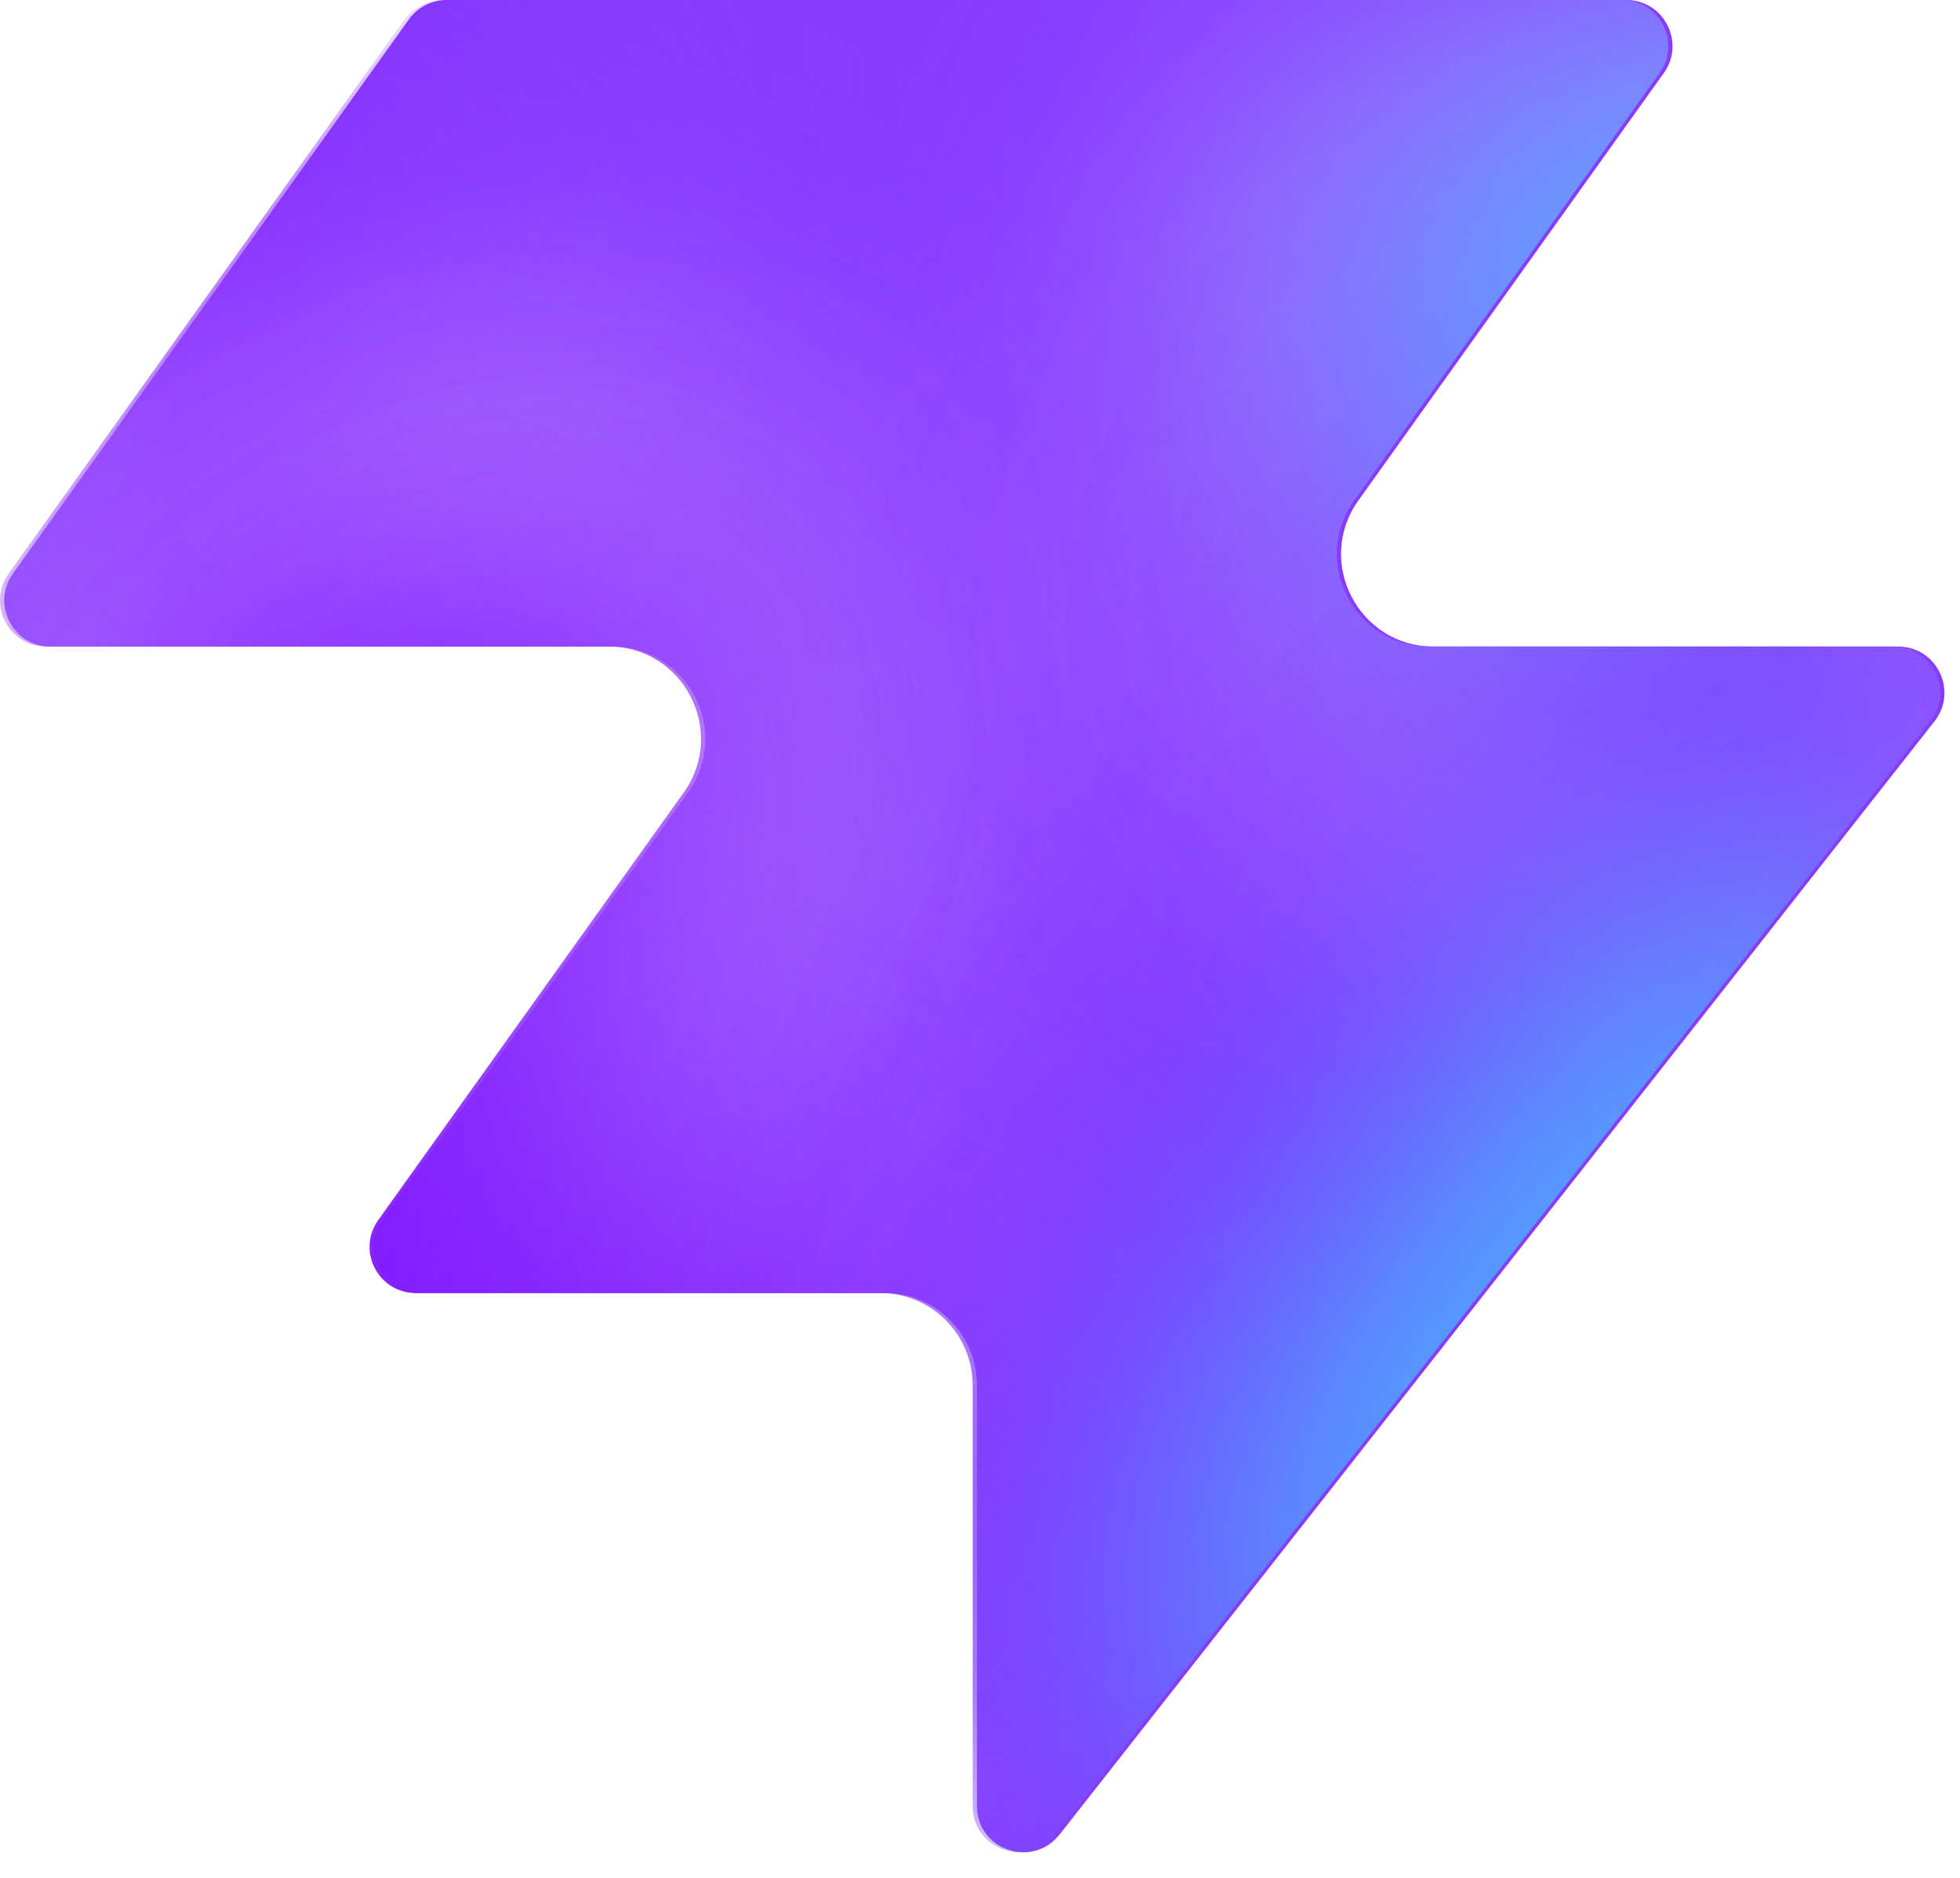
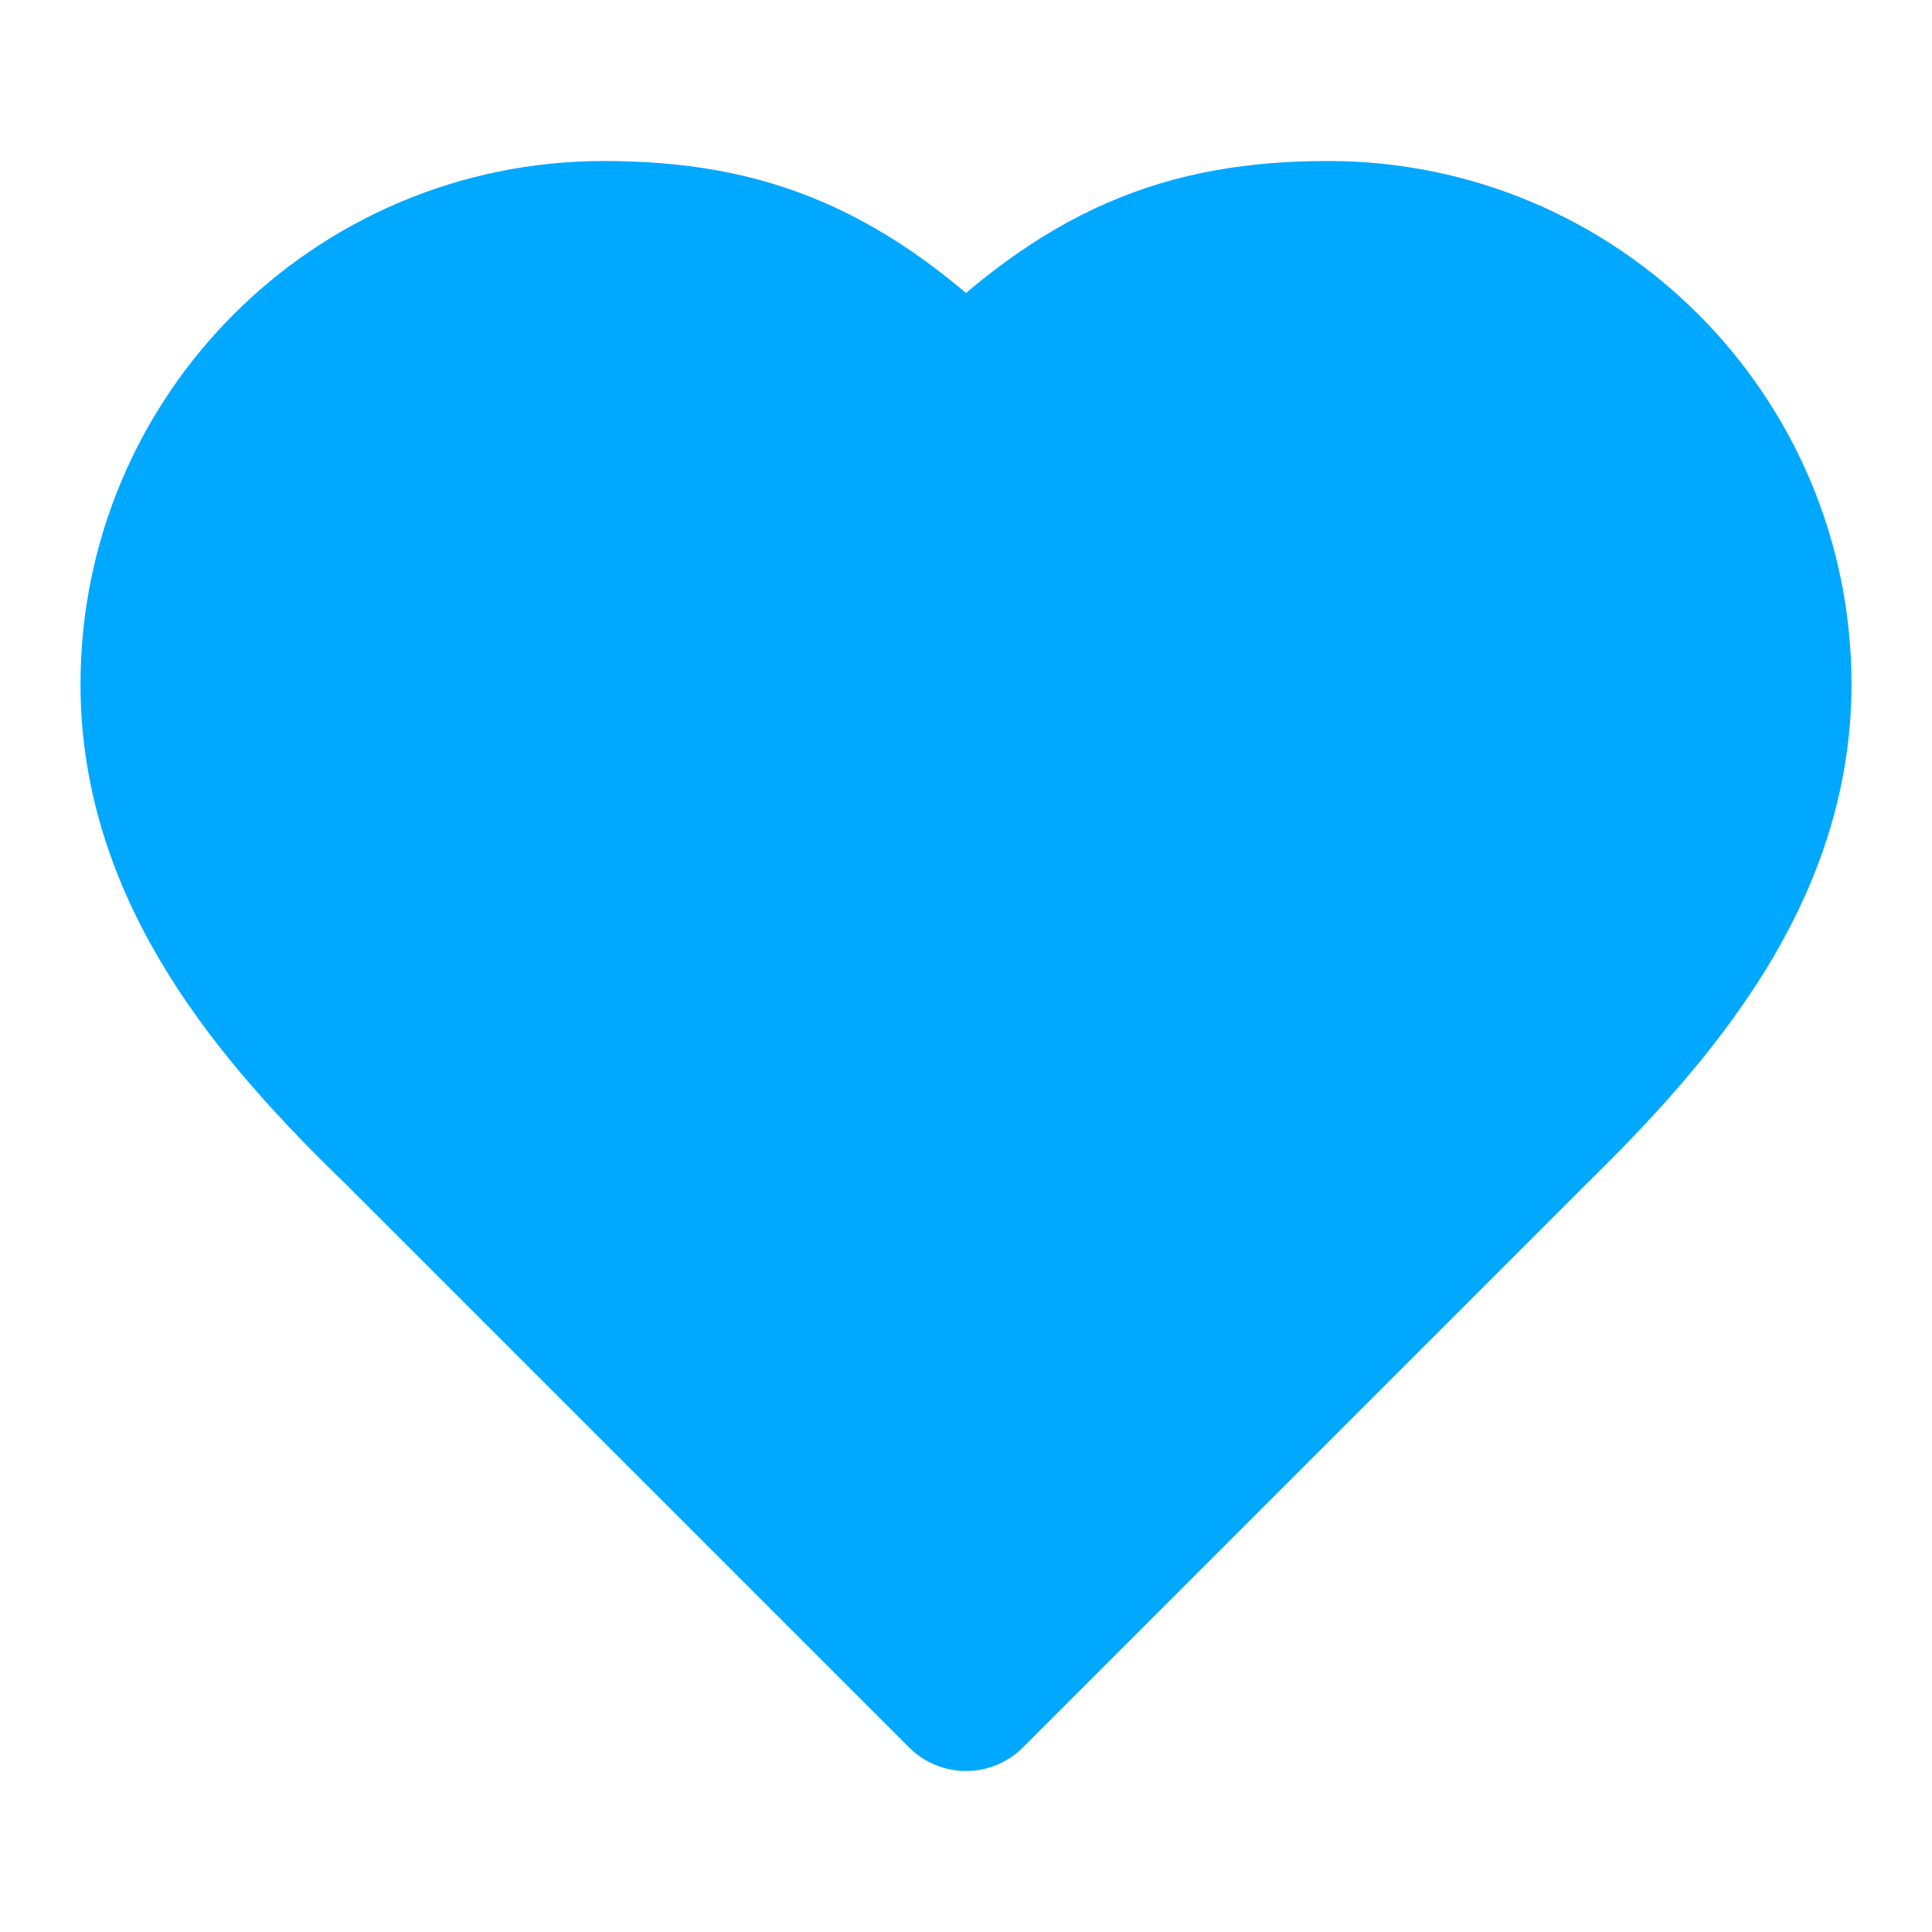
- <svg xmlns="http://www.w3.org/2000/svg" width="48" height="46" fill="none" viewBox="0 0 48 46">
-   <path fill="#863bff" d="M25.946 44.938c-.664.845-2.021.375-2.021-.698V33.937a2.26 2.26 0 0 0-2.262-2.262H10.287c-.92 0-1.456-1.04-.92-1.788l7.48-10.471c1.07-1.497 0-3.578-1.842-3.578H1.237c-.92 0-1.456-1.04-.92-1.788L10.013.474c.214-.297.556-.474.92-.474h28.894c.92 0 1.456 1.04.92 1.788l-7.48 10.471c-1.07 1.498 0 3.579 1.842 3.579h11.377c.943 0 1.473 1.088.89 1.83L25.947 44.94z" style="fill:#863bff;fill:color(display-p3 .525 .23 1);fill-opacity:1" />
-   <mask id="a" width="48" height="46" x="0" y="0" maskUnits="userSpaceOnUse" style="mask-type:alpha">
-     <path fill="#000" d="M25.842 44.938c-.664.844-2.021.375-2.021-.698V33.937a2.26 2.26 0 0 0-2.262-2.262H10.183c-.92 0-1.456-1.04-.92-1.788l7.48-10.471c1.07-1.498 0-3.579-1.842-3.579H1.133c-.92 0-1.456-1.04-.92-1.787L9.91.473c.214-.297.556-.474.92-.474h28.894c.92 0 1.456 1.04.92 1.788l-7.48 10.471c-1.07 1.498 0 3.578 1.842 3.578h11.377c.943 0 1.473 1.088.89 1.832L25.843 44.94z" style="fill:#000;fill-opacity:1" />
-   </mask>
-   <g mask="url(#a)">
-     <g filter="url(#b)">
-       <ellipse cx="5.508" cy="14.704" fill="#ede6ff" rx="5.508" ry="14.704" style="fill:#ede6ff;fill:color(display-p3 .927 .903 1);fill-opacity:1" transform="matrix(.00324 1 1 -.00324 -4.47 31.516)" />
-     </g>
-     <g filter="url(#c)">
-       <ellipse cx="10.399" cy="29.851" fill="#ede6ff" rx="10.399" ry="29.851" style="fill:#ede6ff;fill:color(display-p3 .927 .903 1);fill-opacity:1" transform="matrix(.00324 1 1 -.00324 -39.328 7.883)" />
-     </g>
-     <g filter="url(#d)">
-       <ellipse cx="5.508" cy="30.487" fill="#7e14ff" rx="5.508" ry="30.487" style="fill:#7e14ff;fill:color(display-p3 .492 .077 1);fill-opacity:1" transform="rotate(89.814 -25.913 -14.639)scale(1 -1)" />
-     </g>
-     <g filter="url(#e)">
-       <ellipse cx="5.508" cy="30.599" fill="#7e14ff" rx="5.508" ry="30.599" style="fill:#7e14ff;fill:color(display-p3 .492 .077 1);fill-opacity:1" transform="rotate(89.814 -32.644 -3.334)scale(1 -1)" />
-     </g>
-     <g filter="url(#f)">
-       <ellipse cx="5.508" cy="30.599" fill="#7e14ff" rx="5.508" ry="30.599" style="fill:#7e14ff;fill:color(display-p3 .492 .077 1);fill-opacity:1" transform="matrix(.00324 1 1 -.00324 -34.34 30.47)" />
-     </g>
-     <g filter="url(#g)">
-       <ellipse cx="14.072" cy="22.078" fill="#ede6ff" rx="14.072" ry="22.078" style="fill:#ede6ff;fill:color(display-p3 .927 .903 1);fill-opacity:1" transform="rotate(93.35 24.506 48.493)scale(-1 1)" />
-     </g>
-     <g filter="url(#h)">
-       <ellipse cx="3.47" cy="21.501" fill="#7e14ff" rx="3.47" ry="21.501" style="fill:#7e14ff;fill:color(display-p3 .492 .077 1);fill-opacity:1" transform="rotate(89.009 28.708 47.59)scale(-1 1)" />
-     </g>
-     <g filter="url(#i)">
-       <ellipse cx="3.47" cy="21.501" fill="#7e14ff" rx="3.47" ry="21.501" style="fill:#7e14ff;fill:color(display-p3 .492 .077 1);fill-opacity:1" transform="rotate(89.009 28.708 47.59)scale(-1 1)" />
-     </g>
-     <g filter="url(#j)">
-       <ellipse cx=".387" cy="8.972" fill="#7e14ff" rx="4.407" ry="29.108" style="fill:#7e14ff;fill:color(display-p3 .492 .077 1);fill-opacity:1" transform="rotate(39.51 .387 8.972)" />
-     </g>
-     <g filter="url(#k)">
-       <ellipse cx="47.523" cy="-6.092" fill="#7e14ff" rx="4.407" ry="29.108" style="fill:#7e14ff;fill:color(display-p3 .492 .077 1);fill-opacity:1" transform="rotate(37.892 47.523 -6.092)" />
-     </g>
-     <g filter="url(#l)">
-       <ellipse cx="41.412" cy="6.333" fill="#47bfff" rx="5.971" ry="9.665" style="fill:#47bfff;fill:color(display-p3 .28 .748 1);fill-opacity:1" transform="rotate(37.892 41.412 6.333)" />
-     </g>
-     <g filter="url(#m)">
-       <ellipse cx="-1.879" cy="38.332" fill="#7e14ff" rx="4.407" ry="29.108" style="fill:#7e14ff;fill:color(display-p3 .492 .077 1);fill-opacity:1" transform="rotate(37.892 -1.88 38.332)" />
-     </g>
-     <g filter="url(#n)">
-       <ellipse cx="-1.879" cy="38.332" fill="#7e14ff" rx="4.407" ry="29.108" style="fill:#7e14ff;fill:color(display-p3 .492 .077 1);fill-opacity:1" transform="rotate(37.892 -1.88 38.332)" />
-     </g>
-     <g filter="url(#o)">
-       <ellipse cx="35.651" cy="29.907" fill="#7e14ff" rx="4.407" ry="29.108" style="fill:#7e14ff;fill:color(display-p3 .492 .077 1);fill-opacity:1" transform="rotate(37.892 35.651 29.907)" />
-     </g>
-     <g filter="url(#p)">
-       <ellipse cx="38.418" cy="32.4" fill="#47bfff" rx="5.971" ry="15.297" style="fill:#47bfff;fill:color(display-p3 .28 .748 1);fill-opacity:1" transform="rotate(37.892 38.418 32.4)" />
-     </g>
-   </g>
-   <defs>
-     <filter id="b" width="60.045" height="41.654" x="-19.77" y="16.149" color-interpolation-filters="sRGB" filterUnits="userSpaceOnUse">
-       <feFlood flood-opacity="0" result="BackgroundImageFix" />
-       <feBlend in="SourceGraphic" in2="BackgroundImageFix" result="shape" />
-       <feGaussianBlur result="effect1_foregroundBlur_2002_17158" stdDeviation="7.659" />
-     </filter>
-     <filter id="c" width="90.34" height="51.437" x="-54.613" y="-7.533" color-interpolation-filters="sRGB" filterUnits="userSpaceOnUse">
-       <feFlood flood-opacity="0" result="BackgroundImageFix" />
-       <feBlend in="SourceGraphic" in2="BackgroundImageFix" result="shape" />
-       <feGaussianBlur result="effect1_foregroundBlur_2002_17158" stdDeviation="7.659" />
-     </filter>
-     <filter id="d" width="79.355" height="29.4" x="-49.64" y="2.03" color-interpolation-filters="sRGB" filterUnits="userSpaceOnUse">
-       <feFlood flood-opacity="0" result="BackgroundImageFix" />
-       <feBlend in="SourceGraphic" in2="BackgroundImageFix" result="shape" />
-       <feGaussianBlur result="effect1_foregroundBlur_2002_17158" stdDeviation="4.596" />
-     </filter>
-     <filter id="e" width="79.579" height="29.4" x="-45.045" y="20.029" color-interpolation-filters="sRGB" filterUnits="userSpaceOnUse">
-       <feFlood flood-opacity="0" result="BackgroundImageFix" />
-       <feBlend in="SourceGraphic" in2="BackgroundImageFix" result="shape" />
-       <feGaussianBlur result="effect1_foregroundBlur_2002_17158" stdDeviation="4.596" />
-     </filter>
-     <filter id="f" width="79.579" height="29.4" x="-43.513" y="21.178" color-interpolation-filters="sRGB" filterUnits="userSpaceOnUse">
-       <feFlood flood-opacity="0" result="BackgroundImageFix" />
-       <feBlend in="SourceGraphic" in2="BackgroundImageFix" result="shape" />
-       <feGaussianBlur result="effect1_foregroundBlur_2002_17158" stdDeviation="4.596" />
-     </filter>
-     <filter id="g" width="74.749" height="58.852" x="15.756" y="-17.901" color-interpolation-filters="sRGB" filterUnits="userSpaceOnUse">
-       <feFlood flood-opacity="0" result="BackgroundImageFix" />
-       <feBlend in="SourceGraphic" in2="BackgroundImageFix" result="shape" />
-       <feGaussianBlur result="effect1_foregroundBlur_2002_17158" stdDeviation="7.659" />
-     </filter>
-     <filter id="h" width="61.377" height="25.362" x="23.548" y="2.284" color-interpolation-filters="sRGB" filterUnits="userSpaceOnUse">
-       <feFlood flood-opacity="0" result="BackgroundImageFix" />
-       <feBlend in="SourceGraphic" in2="BackgroundImageFix" result="shape" />
-       <feGaussianBlur result="effect1_foregroundBlur_2002_17158" stdDeviation="4.596" />
-     </filter>
-     <filter id="i" width="61.377" height="25.362" x="23.548" y="2.284" color-interpolation-filters="sRGB" filterUnits="userSpaceOnUse">
-       <feFlood flood-opacity="0" result="BackgroundImageFix" />
-       <feBlend in="SourceGraphic" in2="BackgroundImageFix" result="shape" />
-       <feGaussianBlur result="effect1_foregroundBlur_2002_17158" stdDeviation="4.596" />
-     </filter>
-     <filter id="j" width="56.045" height="63.649" x="-27.636" y="-22.853" color-interpolation-filters="sRGB" filterUnits="userSpaceOnUse">
-       <feFlood flood-opacity="0" result="BackgroundImageFix" />
-       <feBlend in="SourceGraphic" in2="BackgroundImageFix" result="shape" />
-       <feGaussianBlur result="effect1_foregroundBlur_2002_17158" stdDeviation="4.596" />
-     </filter>
-     <filter id="k" width="54.814" height="64.646" x="20.116" y="-38.415" color-interpolation-filters="sRGB" filterUnits="userSpaceOnUse">
-       <feFlood flood-opacity="0" result="BackgroundImageFix" />
-       <feBlend in="SourceGraphic" in2="BackgroundImageFix" result="shape" />
-       <feGaussianBlur result="effect1_foregroundBlur_2002_17158" stdDeviation="4.596" />
-     </filter>
-     <filter id="l" width="33.541" height="35.313" x="24.641" y="-11.323" color-interpolation-filters="sRGB" filterUnits="userSpaceOnUse">
-       <feFlood flood-opacity="0" result="BackgroundImageFix" />
-       <feBlend in="SourceGraphic" in2="BackgroundImageFix" result="shape" />
-       <feGaussianBlur result="effect1_foregroundBlur_2002_17158" stdDeviation="4.596" />
-     </filter>
-     <filter id="m" width="54.814" height="64.646" x="-29.286" y="6.009" color-interpolation-filters="sRGB" filterUnits="userSpaceOnUse">
-       <feFlood flood-opacity="0" result="BackgroundImageFix" />
-       <feBlend in="SourceGraphic" in2="BackgroundImageFix" result="shape" />
-       <feGaussianBlur result="effect1_foregroundBlur_2002_17158" stdDeviation="4.596" />
-     </filter>
-     <filter id="n" width="54.814" height="64.646" x="-29.286" y="6.009" color-interpolation-filters="sRGB" filterUnits="userSpaceOnUse">
-       <feFlood flood-opacity="0" result="BackgroundImageFix" />
-       <feBlend in="SourceGraphic" in2="BackgroundImageFix" result="shape" />
-       <feGaussianBlur result="effect1_foregroundBlur_2002_17158" stdDeviation="4.596" />
-     </filter>
-     <filter id="o" width="54.814" height="64.646" x="8.244" y="-2.416" color-interpolation-filters="sRGB" filterUnits="userSpaceOnUse">
-       <feFlood flood-opacity="0" result="BackgroundImageFix" />
-       <feBlend in="SourceGraphic" in2="BackgroundImageFix" result="shape" />
-       <feGaussianBlur result="effect1_foregroundBlur_2002_17158" stdDeviation="4.596" />
-     </filter>
-     <filter id="p" width="39.409" height="43.623" x="18.713" y="10.588" color-interpolation-filters="sRGB" filterUnits="userSpaceOnUse">
-       <feFlood flood-opacity="0" result="BackgroundImageFix" />
-       <feBlend in="SourceGraphic" in2="BackgroundImageFix" result="shape" />
-       <feGaussianBlur result="effect1_foregroundBlur_2002_17158" stdDeviation="4.596" />
-     </filter>
-   </defs>
+ <svg xmlns="http://www.w3.org/2000/svg" width="24" height="24" viewBox="0 0 24 24" fill="#00a8ff" stroke="#00a8ff" stroke-width="2" stroke-linecap="round" stroke-linejoin="round">
+   <path d="M19 14c1.49-1.46 3-3.21 3-5.5A5.5 5.5 0 0 0 16.5 3c-1.76 0-3 .5-4.5 2-1.5-1.5-2.74-2-4.5-2A5.5 5.5 0 0 0 2 8.5c0 2.3 1.5 4.05 3 5.5l7 7Z" />
</svg>
